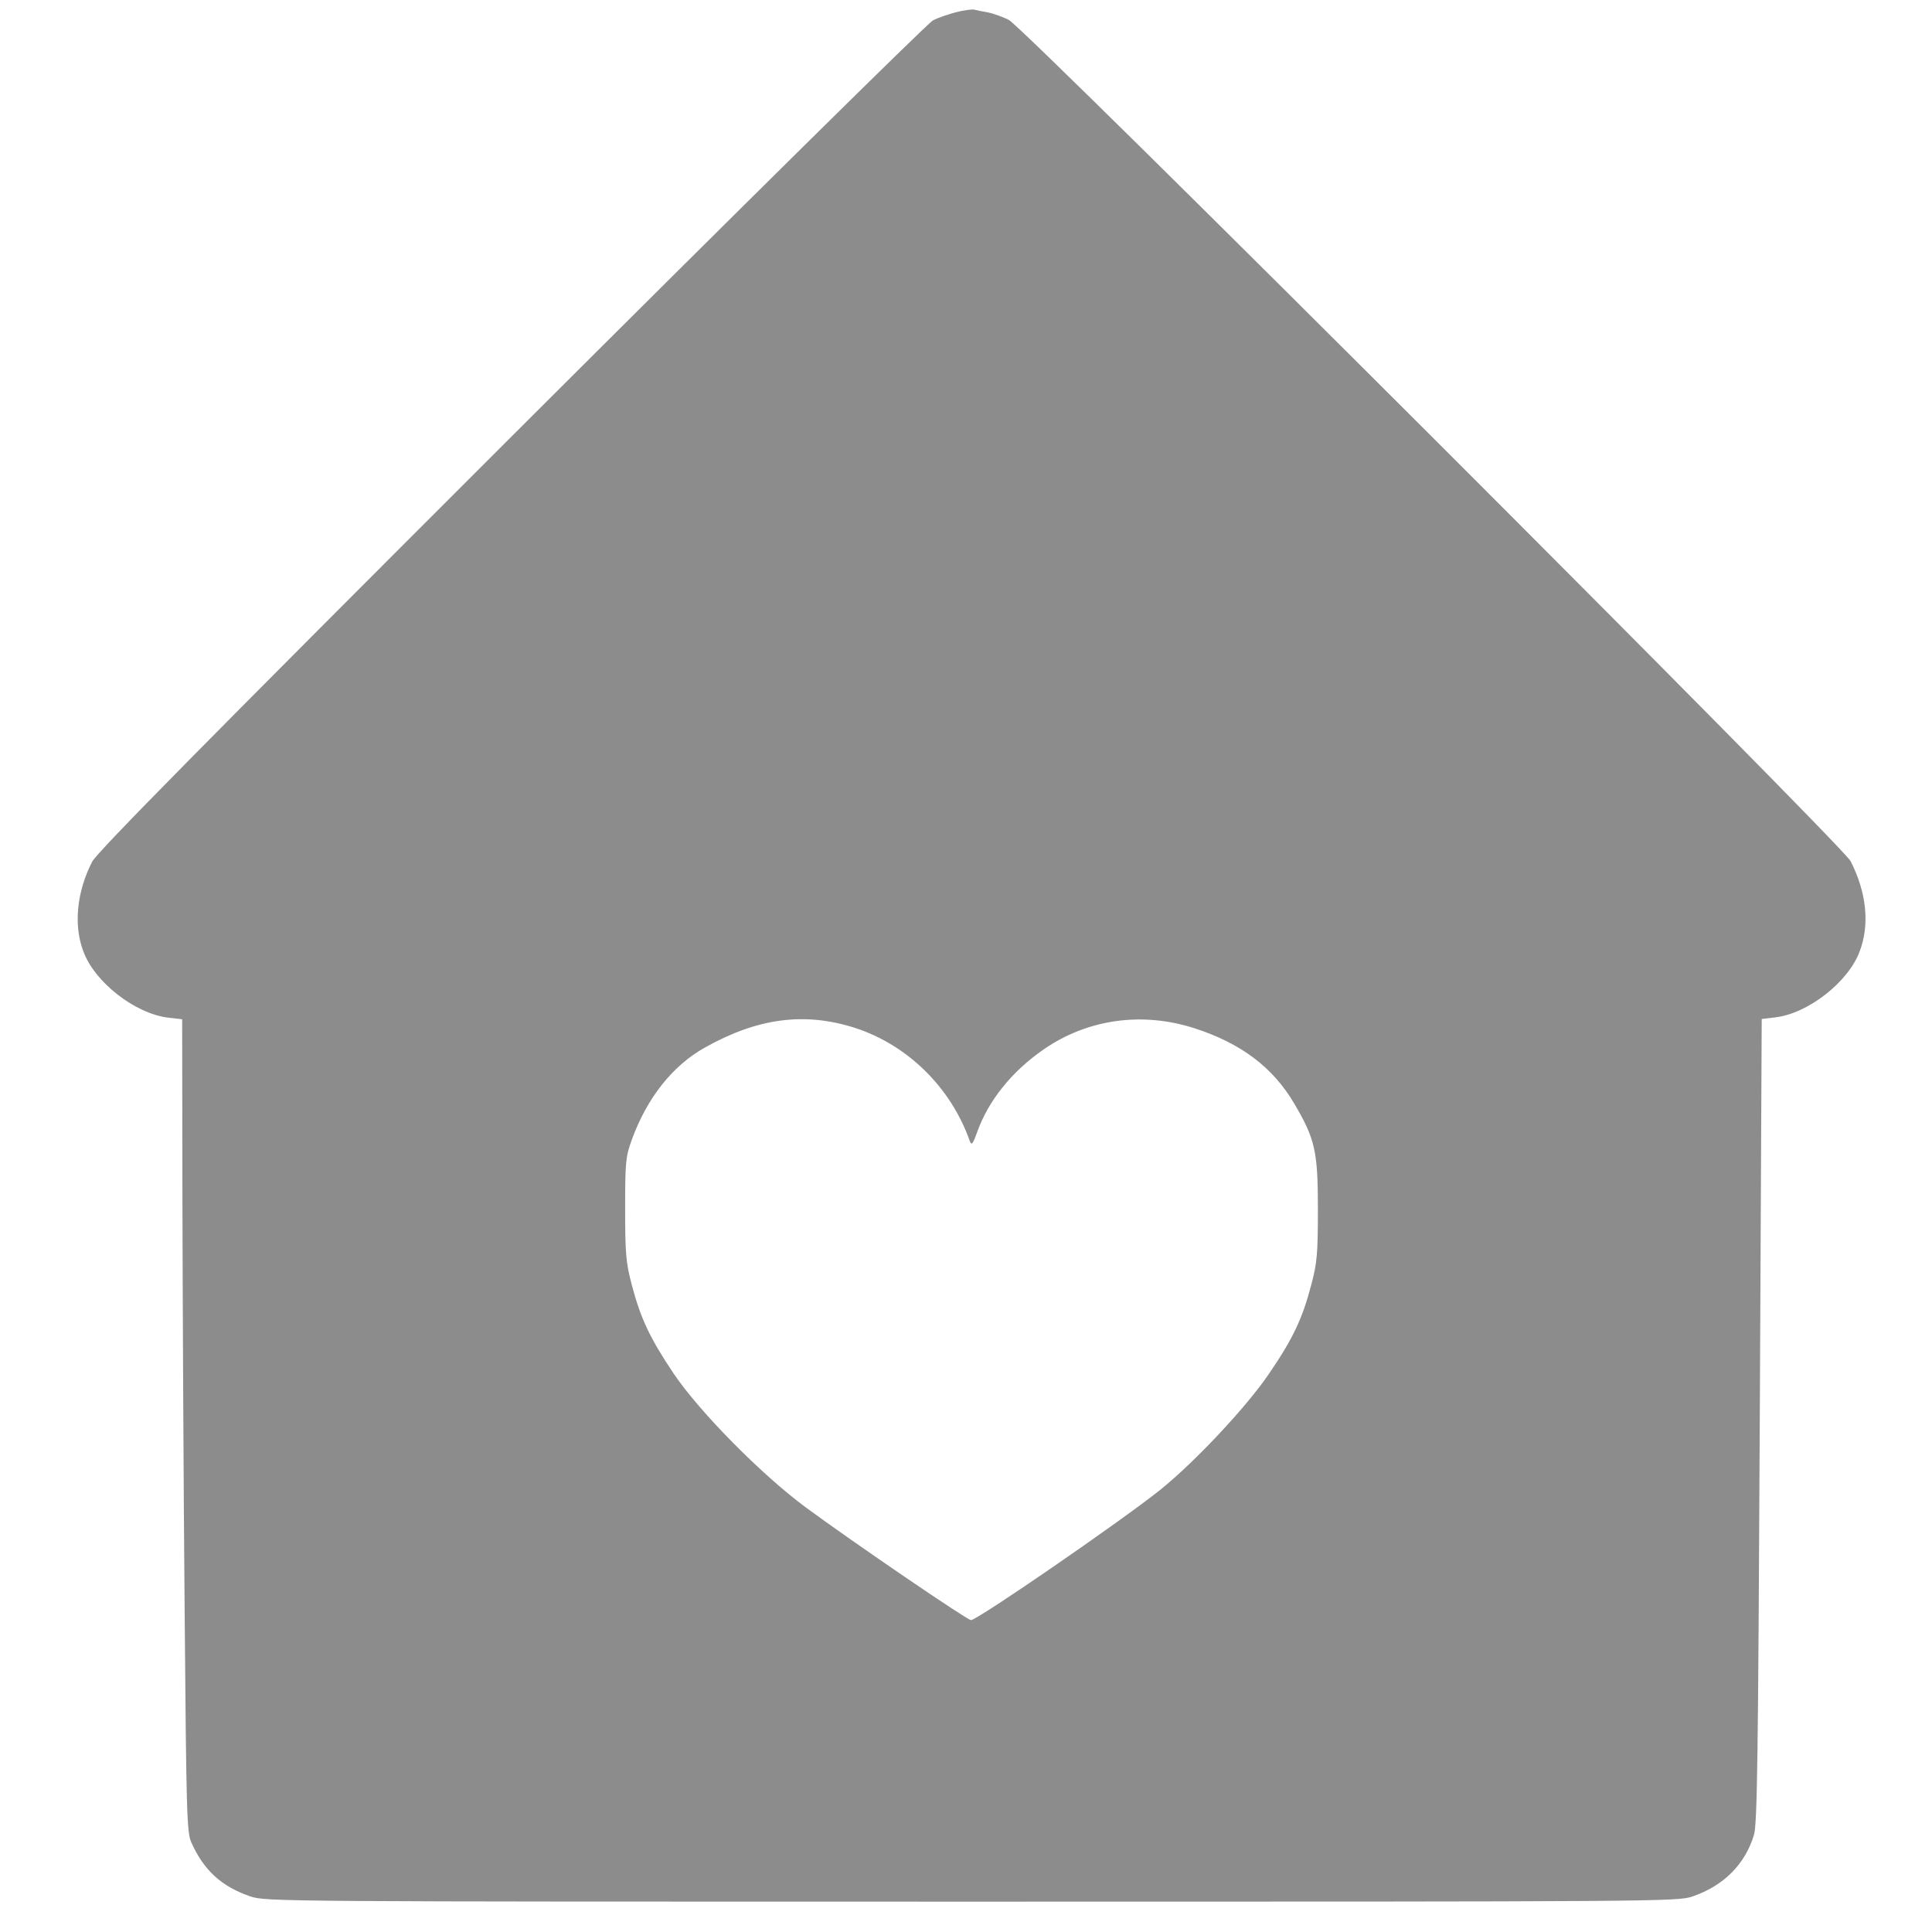
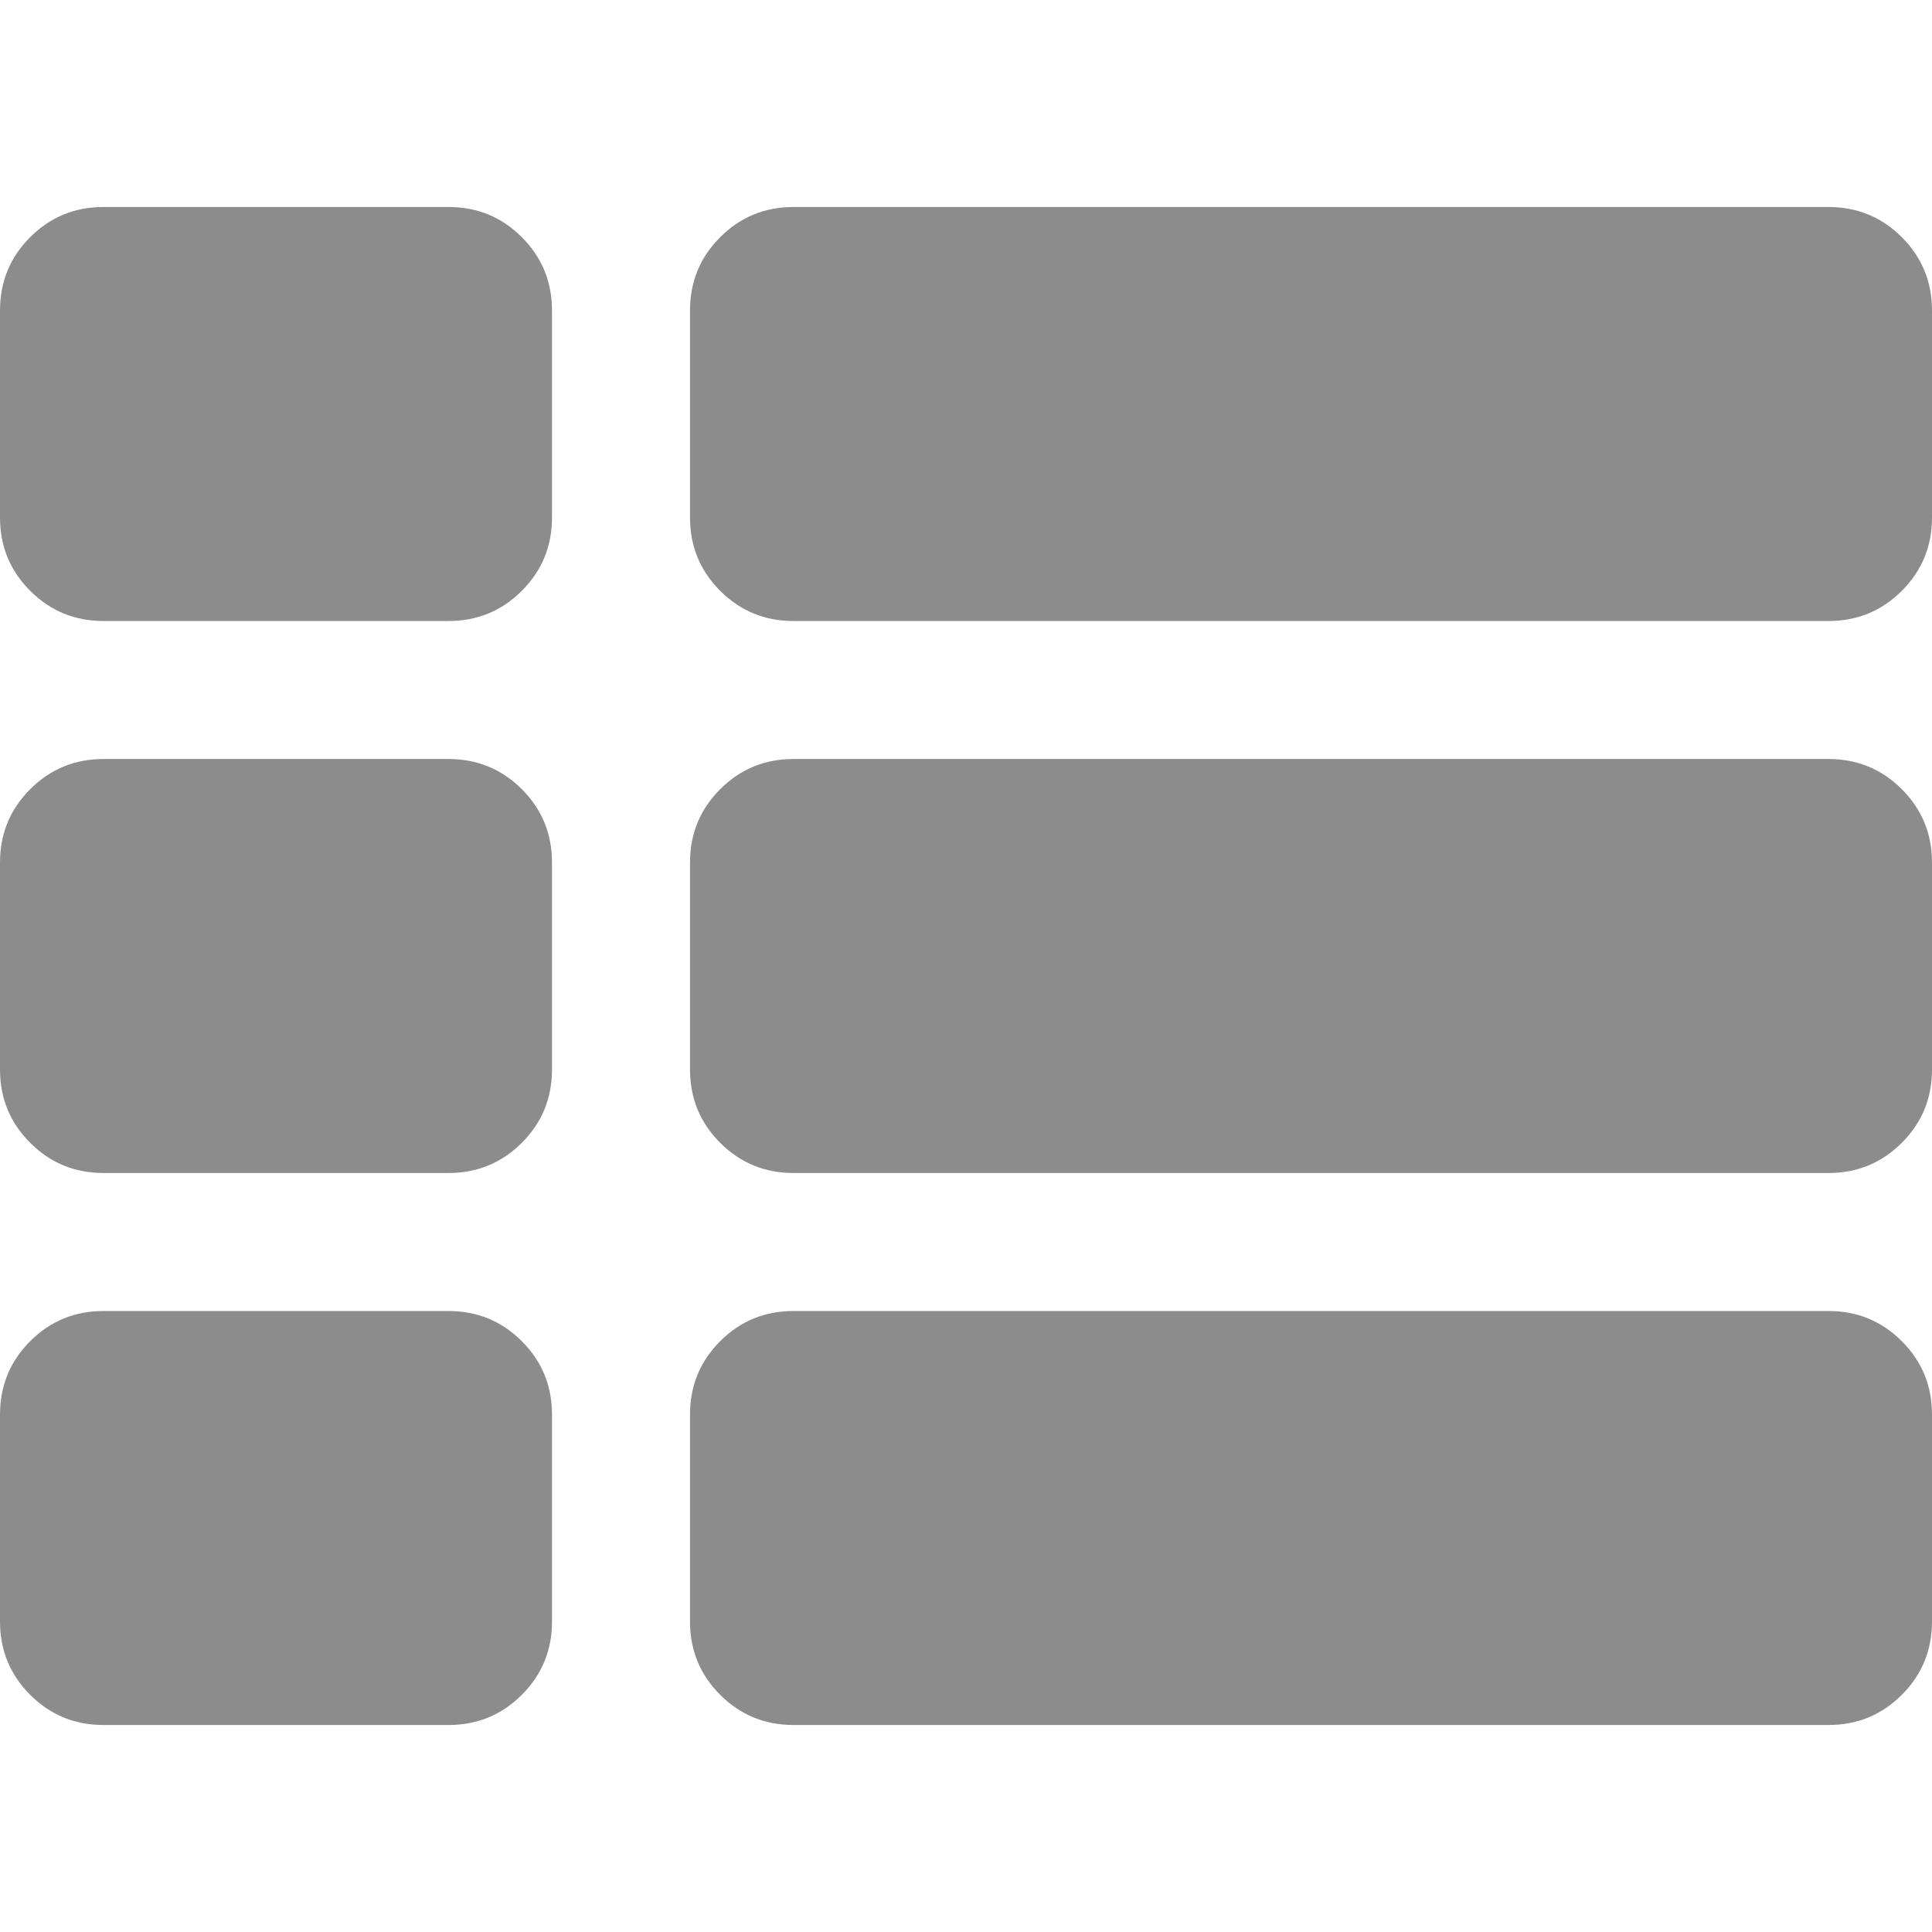
- <svg xmlns="http://www.w3.org/2000/svg" version="1.0" width="50pt" height="50pt" viewBox="0 0 700 700" preserveAspectRatio="xMidYMid meet">
-   <g transform="translate(0,700) scale(0.1,-0.1)" fill="#8c8c8c" stroke="none">
-     <path d="M3465 6956 c-27 -7 -66 -20 -85 -30 -19 -10 -707 -689 -1528 -1509 -1104 -1103 -1500 -1504 -1518 -1539 -56 -109 -68 -230 -32 -325 41 -112 187 -225 306 -240 l52 -6 1 -671 c1 -369 4 -1031 8 -1471 6 -738 8 -803 24 -840 45 -101 109 -160 214 -196 55 -19 108 -19 2613 -19 2505 0 2558 0 2613 19 113 39 190 117 222 223 12 40 15 286 21 1502 l7 1454 50 6 c118 14 264 128 305 239 37 98 25 213 -33 327 -32 61 -2992 3019 -3050 3048 -22 11 -56 23 -75 27 -19 3 -42 8 -50 10 -8 2 -37 -2 -65 -9z m-368 -3680 c192 -62 349 -217 417 -411 6 -16 11 -10 26 32 41 116 127 222 243 302 159 109 355 136 543 76 169 -54 286 -142 363 -273 76 -129 86 -173 86 -382 0 -163 -3 -196 -24 -275 -32 -122 -66 -195 -153 -322 -82 -121 -267 -318 -393 -420 -141 -113 -664 -473 -687 -473 -15 1 -424 280 -598 408 -161 119 -385 346 -479 485 -86 128 -120 200 -152 322 -21 79 -24 113 -24 275 0 170 2 190 24 250 55 152 148 269 264 334 192 108 362 130 544 72z" />
+ <svg xmlns="http://www.w3.org/2000/svg" version="1.1" id="Capa_1" x="0px" y="0px" width="512px" height="512px" viewBox="0 0 511.626 511.627" style="enable-background:new 0 0 511.626 511.627;" xml:space="preserve">
+   <g>
+     <g>
+       <g>
+         <path d="M118.771,200.999H27.406c-7.611,0-14.084,2.664-19.414,7.994C2.663,214.32,0,220.791,0,228.407v54.823    c0,7.61,2.663,14.078,7.992,19.406c5.33,5.329,11.803,7.994,19.414,7.994h91.365c7.611,0,14.084-2.665,19.414-7.994    c5.33-5.328,7.992-11.796,7.992-19.406v-54.823c0-7.616-2.662-14.087-7.992-19.414S126.382,200.999,118.771,200.999z" data-original="#000000" class="active-path" data-old_color="#000000" fill="#8C8C8C" />
+         <path d="M118.771,54.814H27.406c-7.611,0-14.084,2.663-19.414,7.993C2.663,68.137,0,74.61,0,82.221v54.821    c0,7.616,2.663,14.091,7.992,19.417c5.33,5.327,11.803,7.994,19.414,7.994h91.365c7.611,0,14.084-2.667,19.414-7.994    s7.992-11.798,7.992-19.414V82.225c0-7.611-2.662-14.084-7.992-19.417C132.855,57.48,126.382,54.814,118.771,54.814z" data-original="#000000" class="active-path" data-old_color="#000000" fill="#8C8C8C" />
+         <path d="M118.771,347.177H27.406c-7.611,0-14.084,2.662-19.414,7.994C2.663,360.502,0,366.974,0,374.585v54.826    c0,7.61,2.663,14.086,7.992,19.41c5.33,5.332,11.803,7.991,19.414,7.991h91.365c7.611,0,14.084-2.663,19.414-7.991    c5.33-5.324,7.992-11.8,7.992-19.41v-54.826c0-7.611-2.662-14.083-7.992-19.411S126.382,347.177,118.771,347.177z" data-original="#000000" class="active-path" data-old_color="#000000" fill="#8C8C8C" />
+         <path d="M484.215,200.999H210.131c-7.614,0-14.084,2.664-19.414,7.994s-7.992,11.798-7.992,19.414v54.823    c0,7.61,2.662,14.078,7.992,19.406c5.327,5.329,11.8,7.994,19.414,7.994h274.091c7.61,0,14.085-2.665,19.41-7.994    c5.332-5.328,7.994-11.796,7.994-19.406v-54.823c0-7.616-2.662-14.087-7.997-19.414    C498.3,203.663,491.833,200.999,484.215,200.999z" data-original="#000000" class="active-path" data-old_color="#000000" fill="#8C8C8C" />
+         <path d="M484.215,347.177H210.131c-7.614,0-14.084,2.662-19.414,7.994c-5.33,5.331-7.992,11.8-7.992,19.41v54.823    c0,7.611,2.662,14.089,7.992,19.417c5.327,5.328,11.8,7.987,19.414,7.987h274.091c7.61,0,14.085-2.662,19.41-7.987    c5.332-5.331,7.994-11.806,7.994-19.417v-54.823c0-7.61-2.662-14.085-7.997-19.41C498.3,349.846,491.833,347.177,484.215,347.177z    " data-original="#000000" class="active-path" data-old_color="#000000" fill="#8C8C8C" />
+         <path d="M503.629,62.811c-5.329-5.327-11.797-7.993-19.414-7.993H210.131c-7.614,0-14.084,2.663-19.414,7.993    s-7.992,11.803-7.992,19.414v54.821c0,7.616,2.662,14.083,7.992,19.414c5.327,5.327,11.8,7.994,19.414,7.994h274.091    c7.61,0,14.078-2.667,19.41-7.994s7.994-11.798,7.994-19.414V82.225C511.626,74.613,508.964,68.141,503.629,62.811z" data-original="#000000" class="active-path" data-old_color="#000000" fill="#8C8C8C" />
+       </g>
+     </g>
  </g>
</svg>
